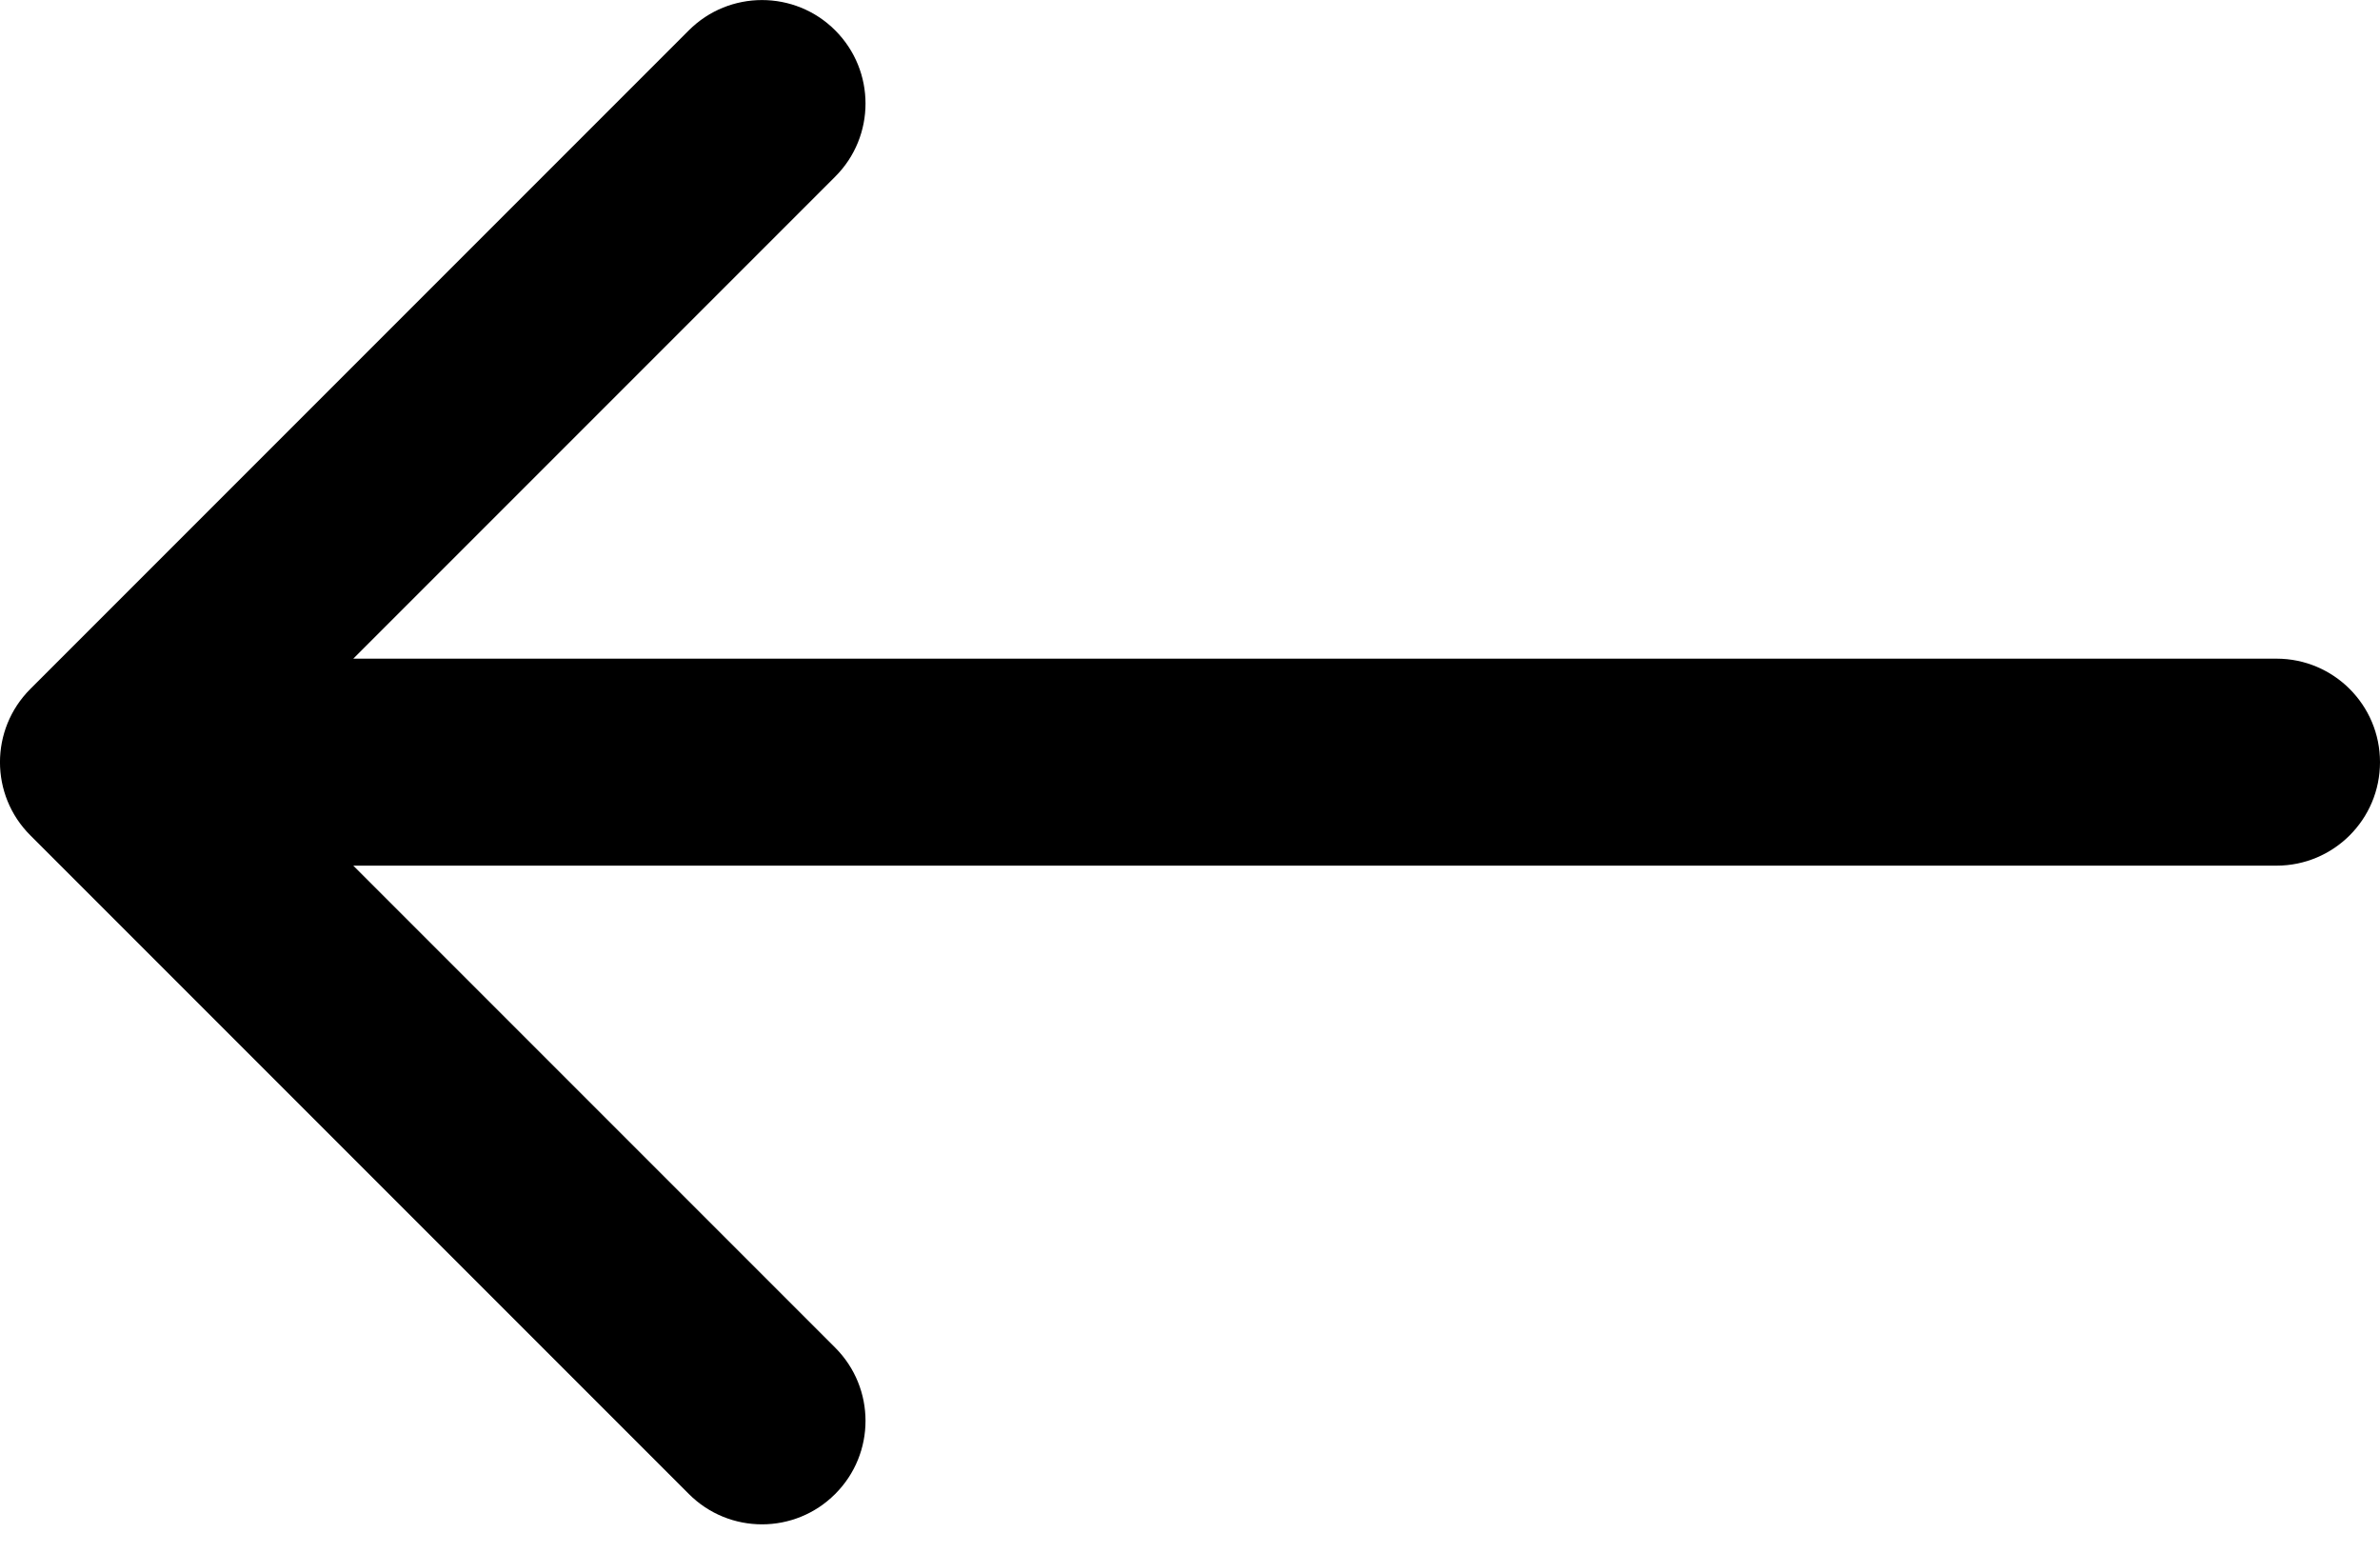
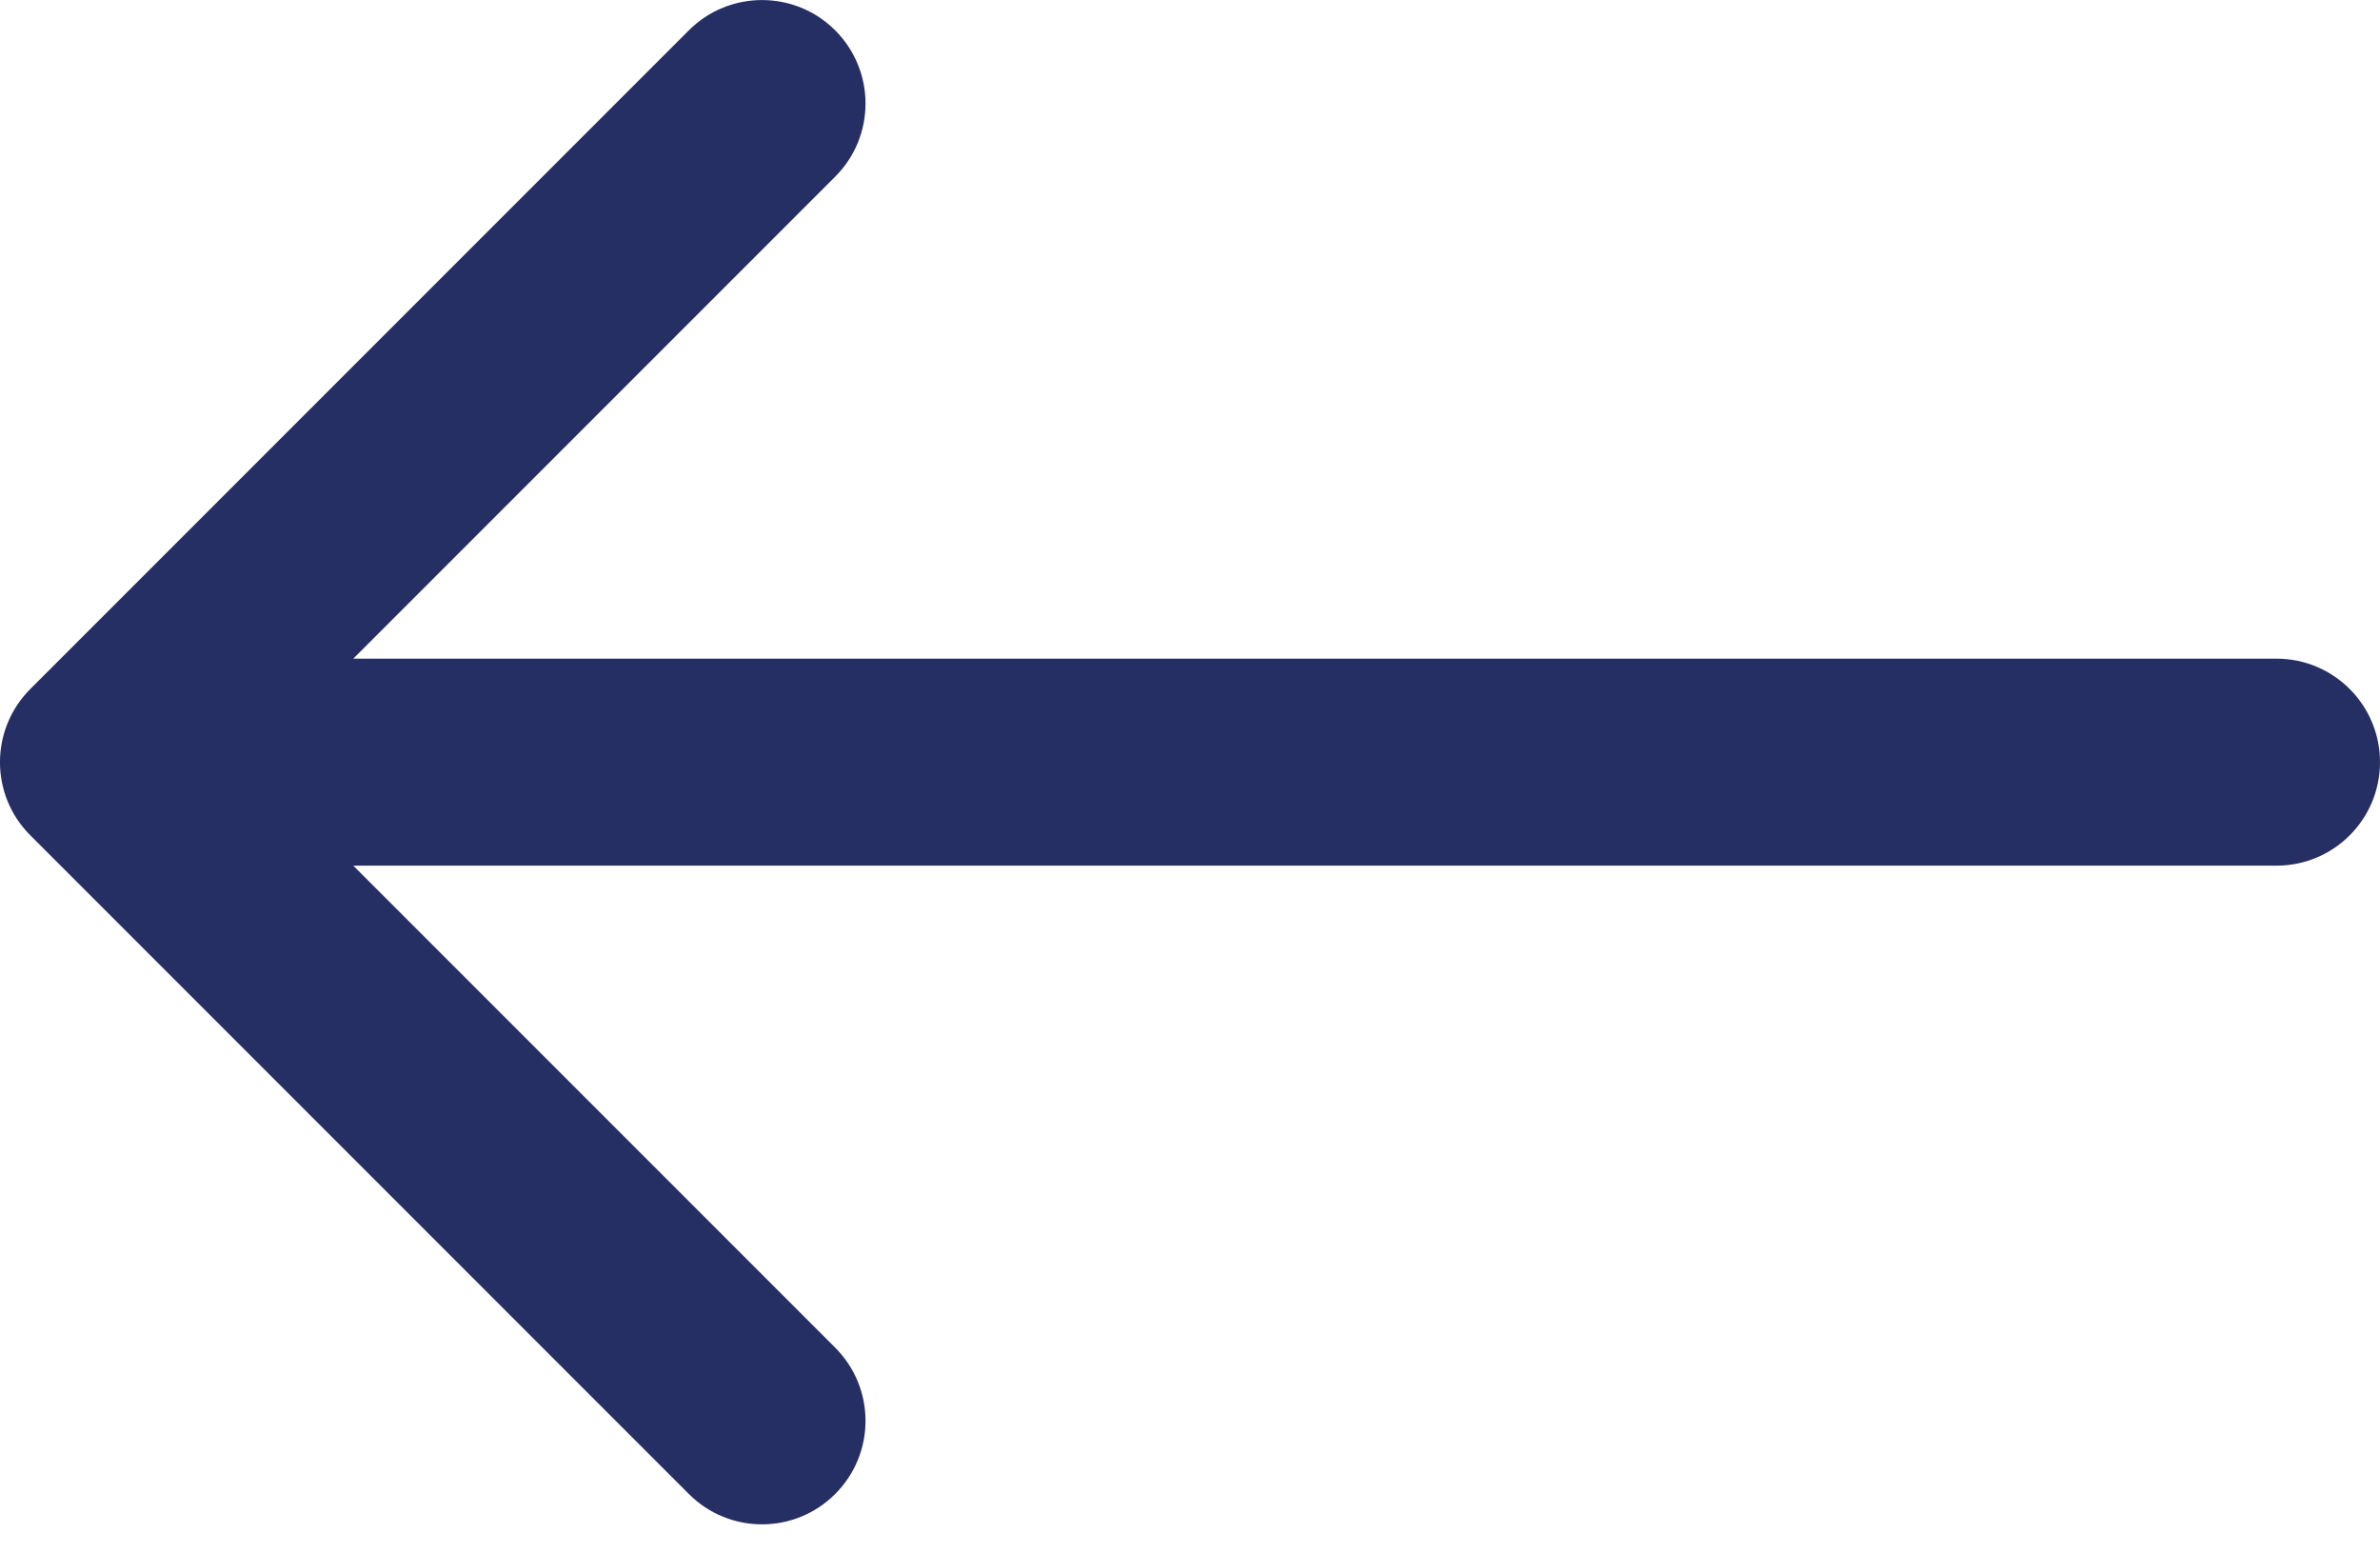
<svg xmlns="http://www.w3.org/2000/svg" width="23" height="15" viewBox="0 0 23 15" fill="none">
-   <path d="M22 8.364C22.552 8.364 23 7.917 23 7.364C23 6.812 22.552 6.364 22 6.364V7.364V8.364ZM22 7.364V6.364L1 6.364V7.364V8.364L22 8.364V7.364ZM0.293 6.657C-0.098 7.048 -0.098 7.681 0.293 8.071L6.657 14.435C7.047 14.826 7.681 14.826 8.071 14.435C8.462 14.045 8.462 13.412 8.071 13.021L2.414 7.364L8.071 1.707C8.462 1.317 8.462 0.684 8.071 0.293C7.681 -0.097 7.047 -0.097 6.657 0.293L0.293 6.657Z" fill="black" />
+   <path d="M22 8.364C22.552 8.364 23 7.917 23 7.364C23 6.812 22.552 6.364 22 6.364V7.364V8.364ZM22 7.364V6.364L1 6.364V7.364V8.364L22 8.364V7.364ZM0.293 6.657C-0.098 7.048 -0.098 7.681 0.293 8.071L6.657 14.435C7.047 14.826 7.681 14.826 8.071 14.435C8.462 14.045 8.462 13.412 8.071 13.021L2.414 7.364L8.071 1.707C8.462 1.317 8.462 0.684 8.071 0.293C7.681 -0.097 7.047 -0.097 6.657 0.293L0.293 6.657Z" fill="#252F63" />
</svg>
